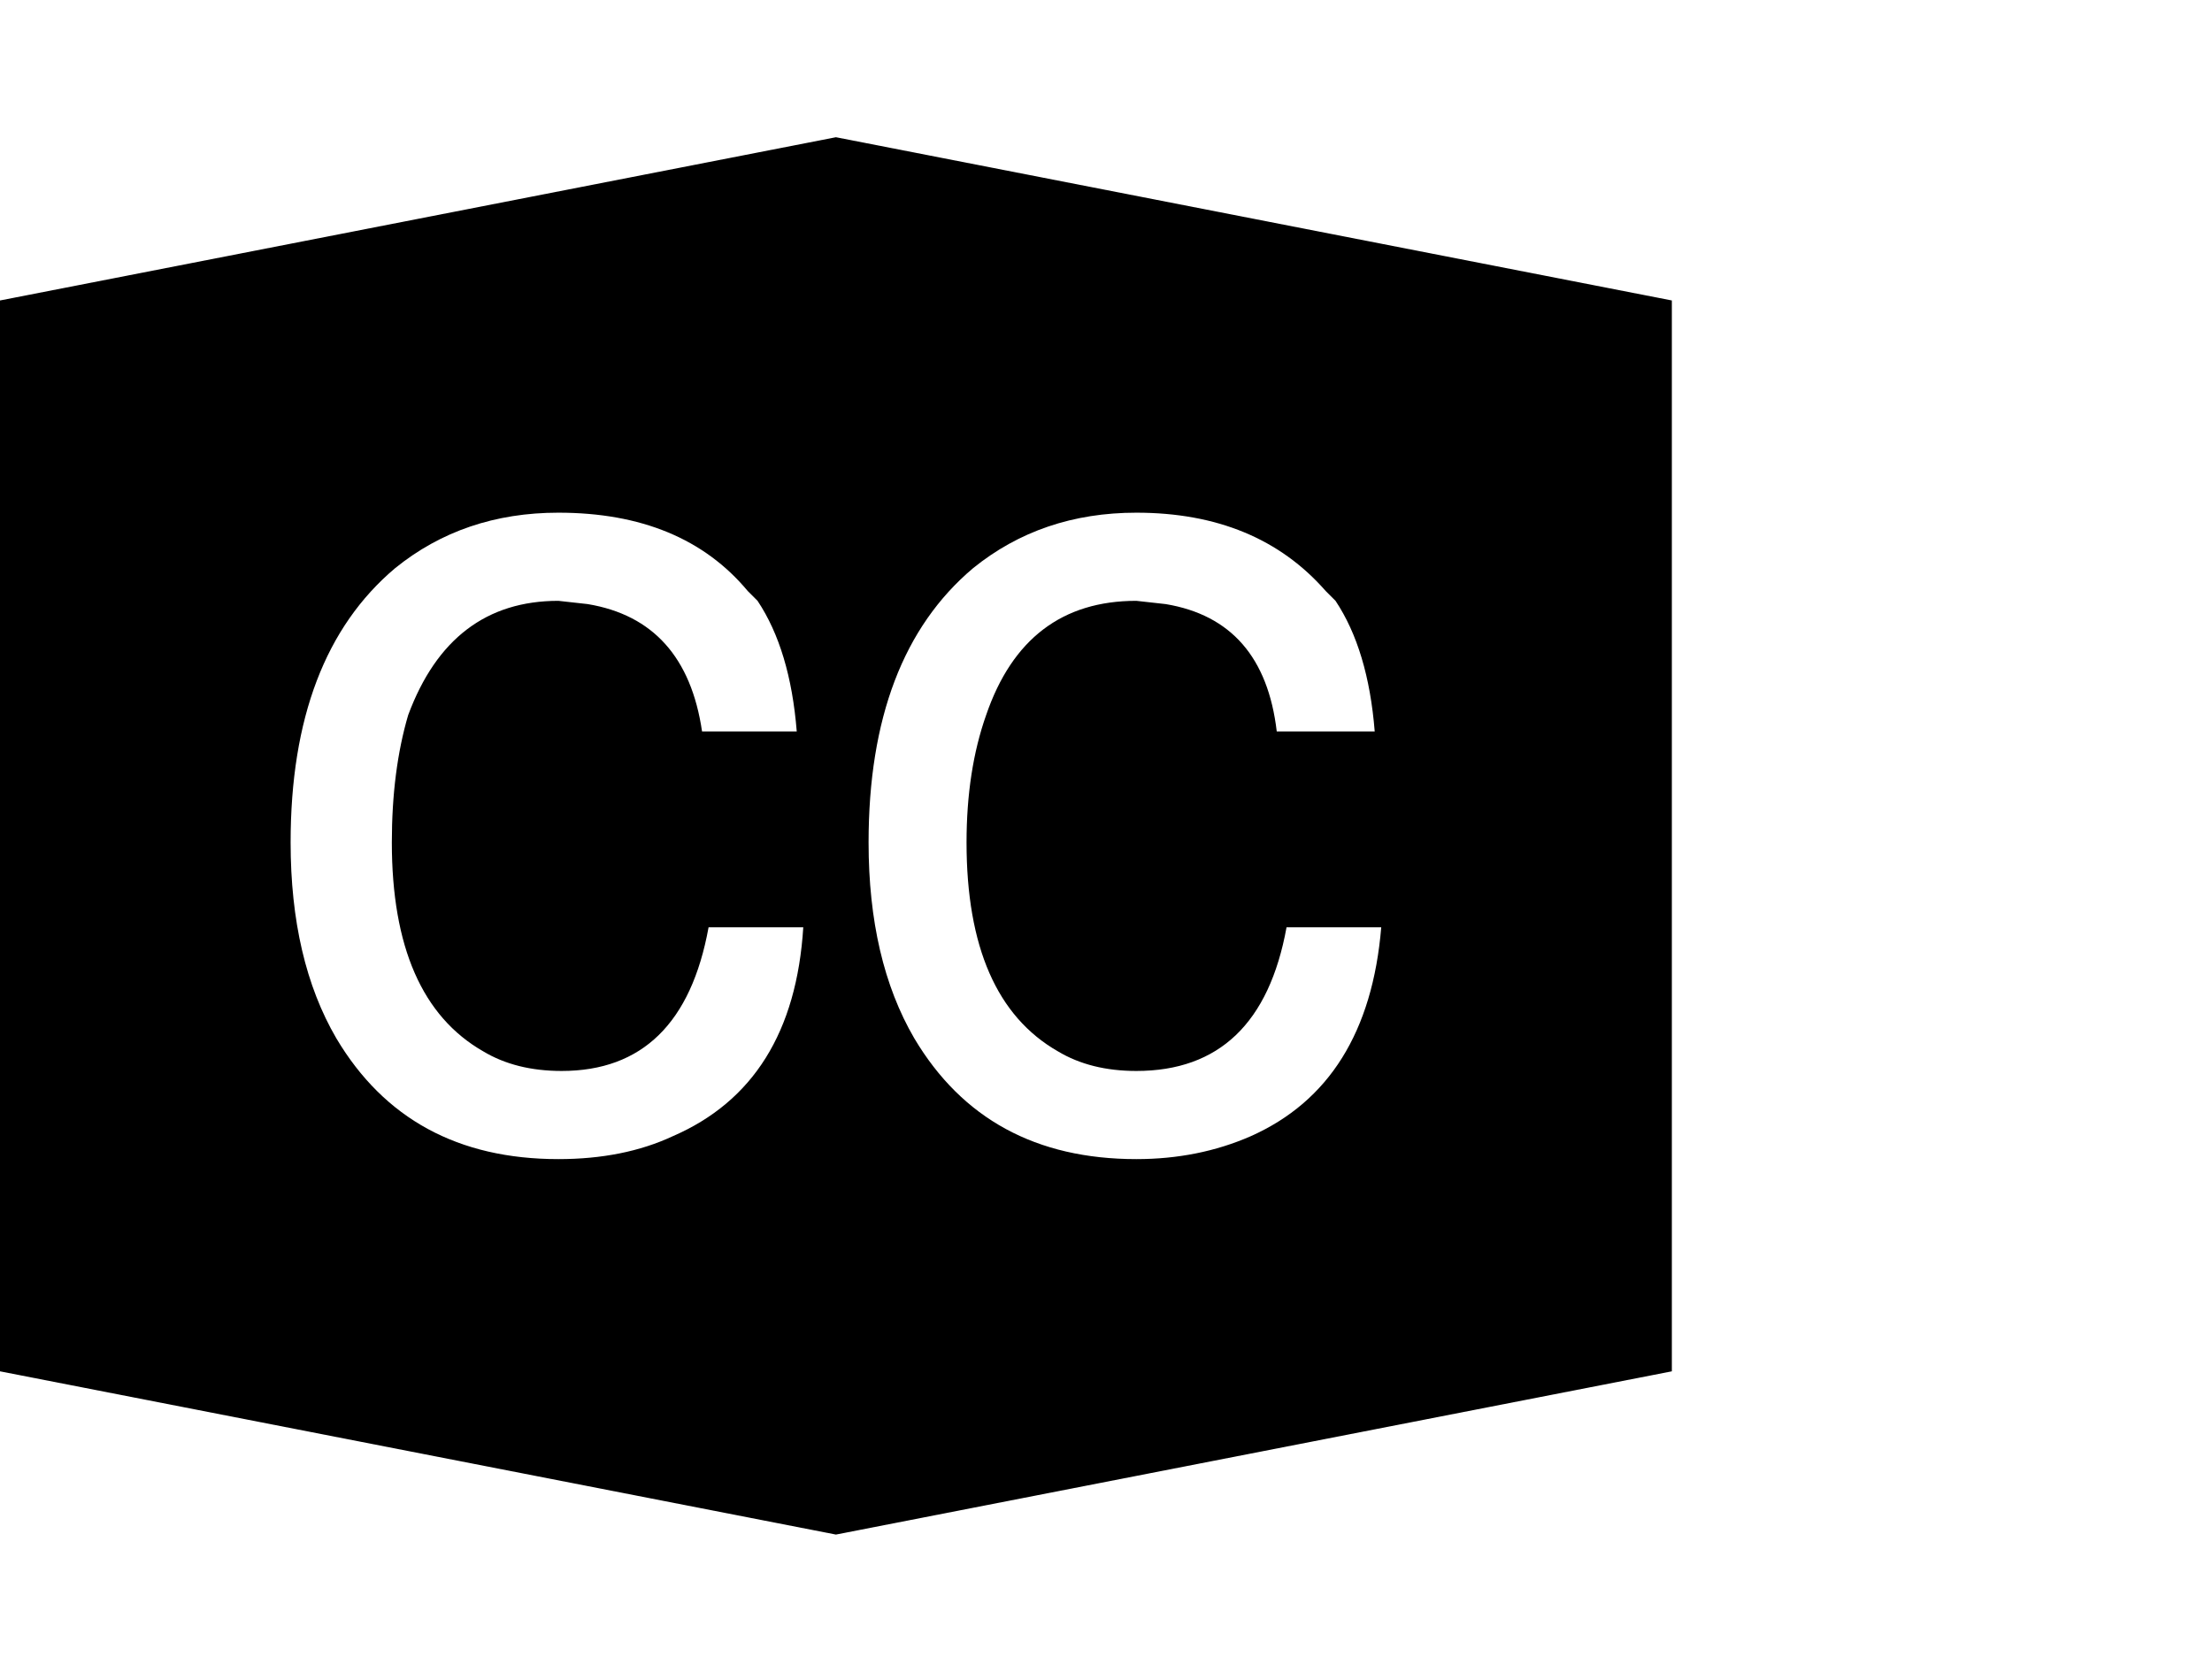
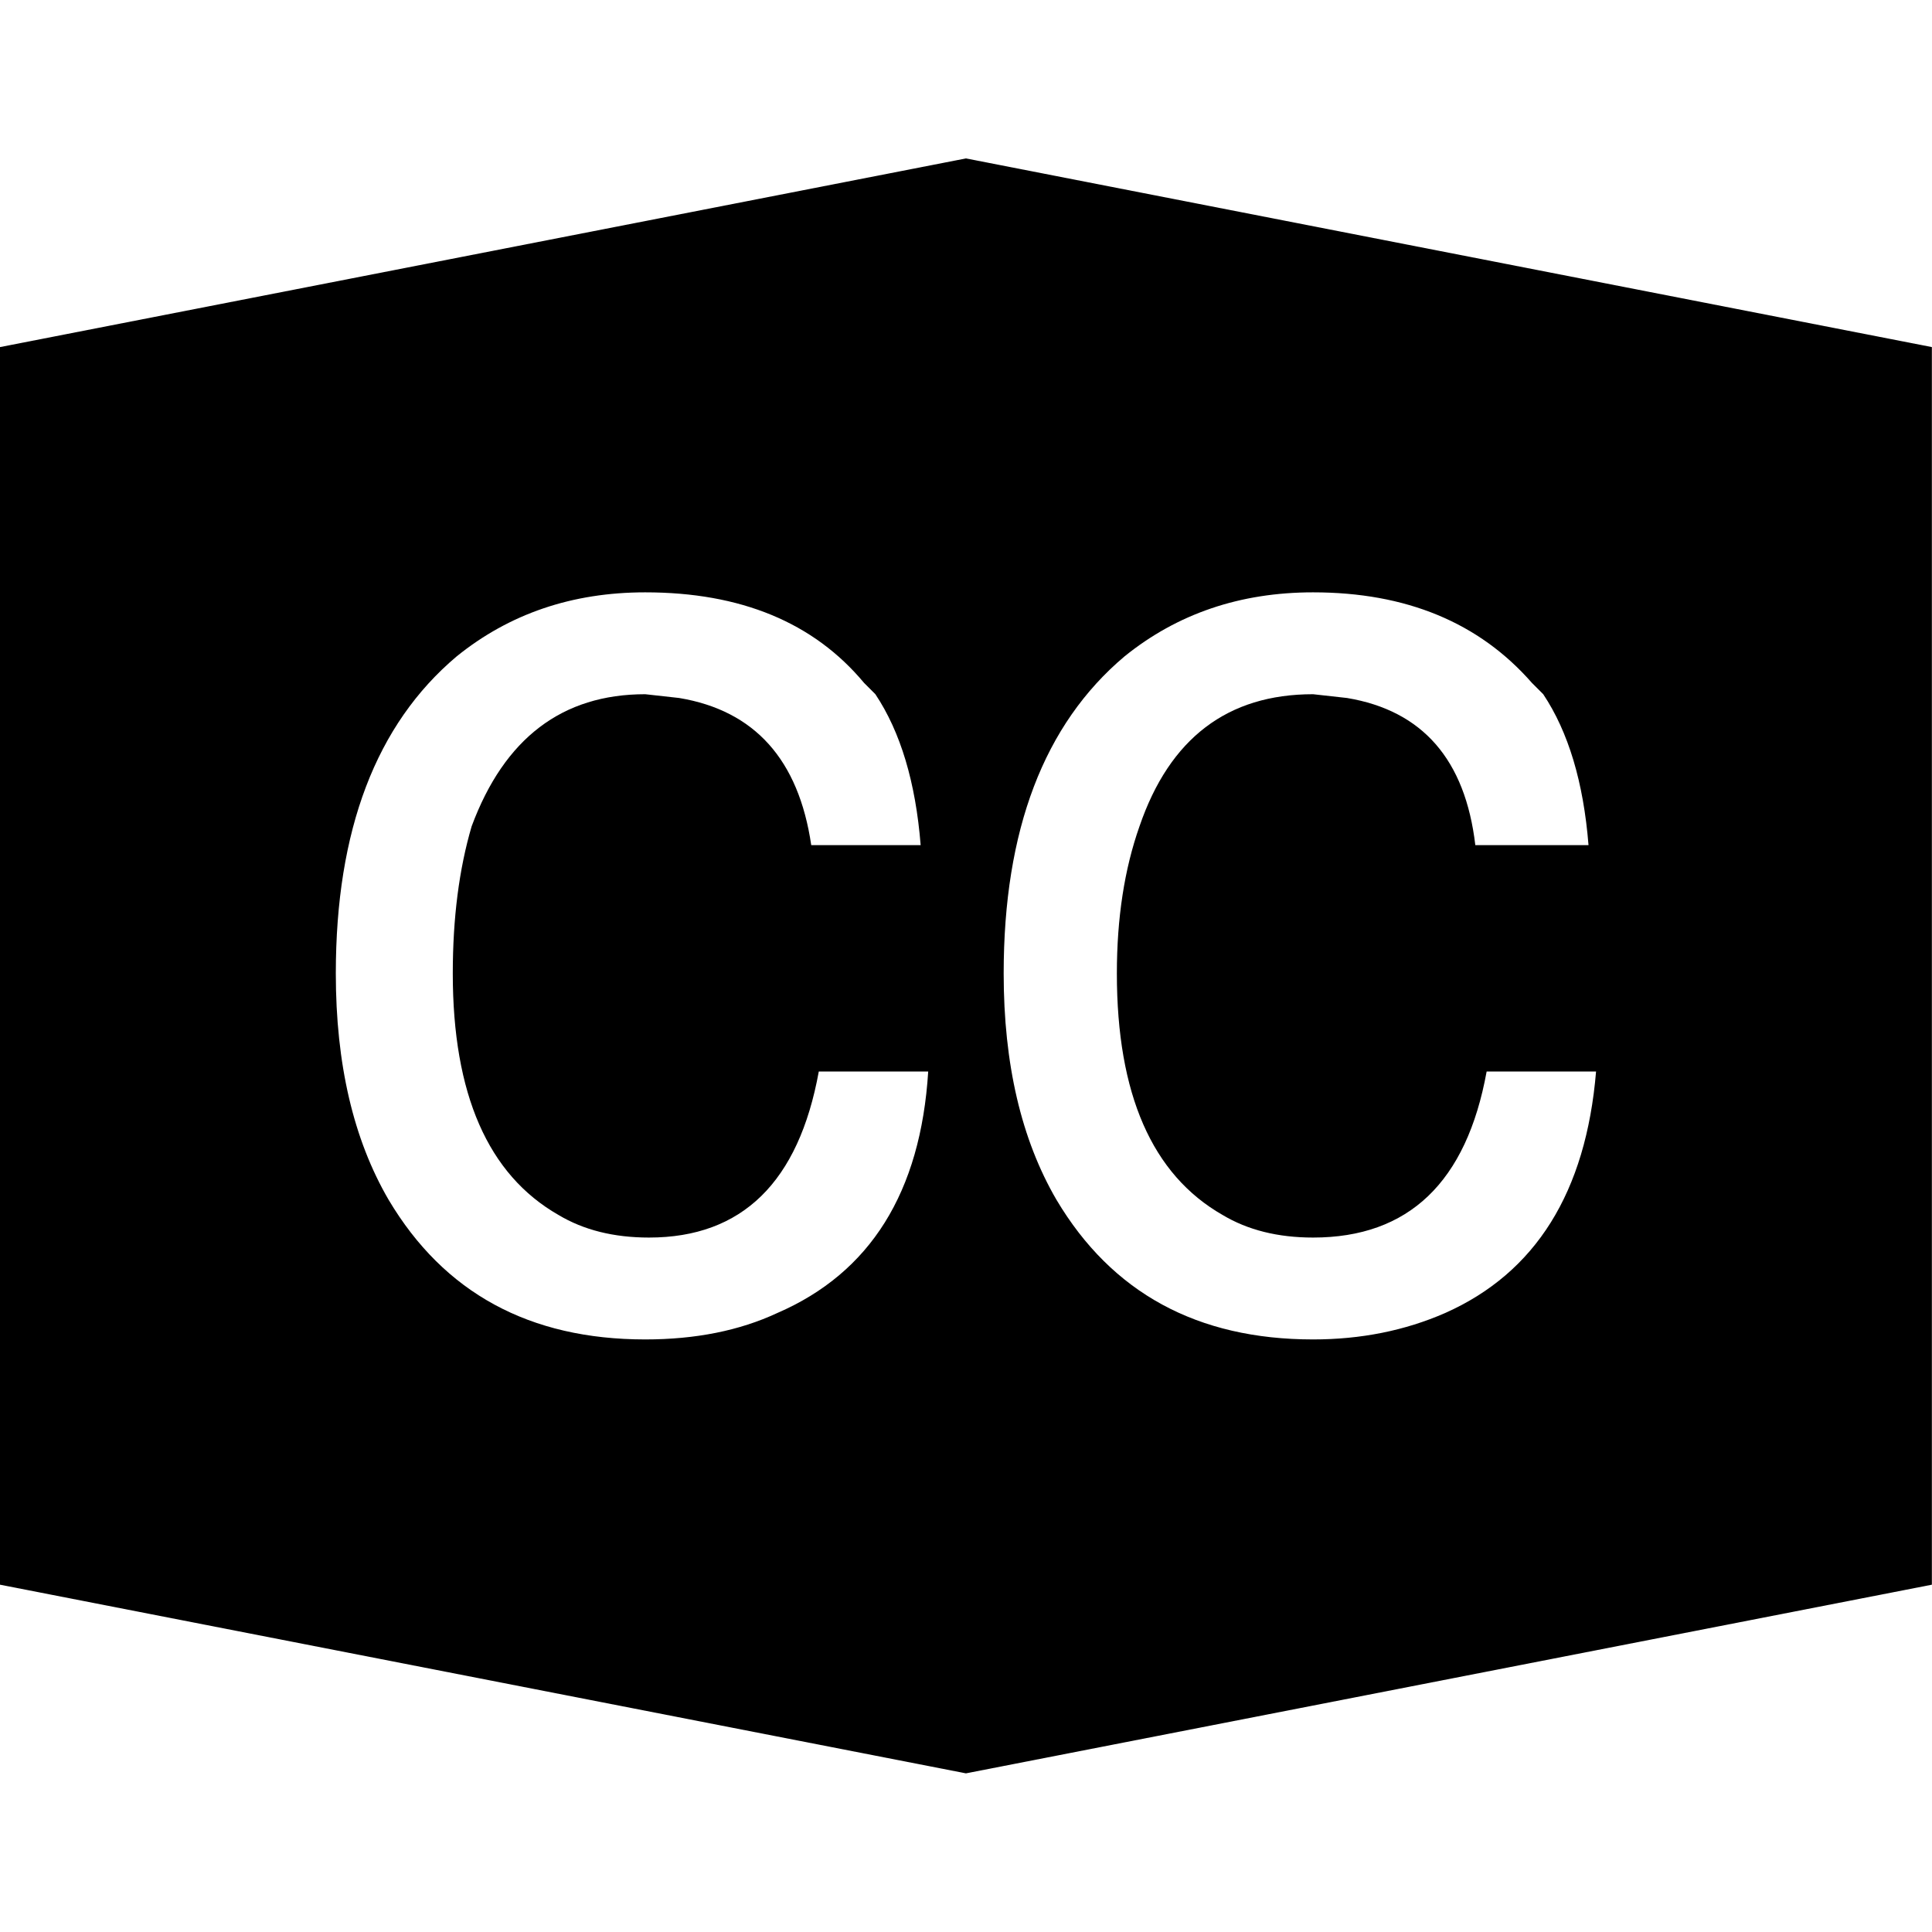
- <svg xmlns="http://www.w3.org/2000/svg" height="1000" width="1323">
-   <path d="M0 820.324l0-640.584l499.968-97.65 499.968 97.65l0 640.584l-499.968 97.65zm173.817-316.386q0 70.308 27.342 117.18 42.966 72.261 132.804 72.261 39.06 0 68.355-13.671 72.261-31.248 78.12-124.992l-56.637 0q-15.624 85.932-87.885 85.932-27.342 0-46.872-11.718-54.684-31.248-54.684-124.992 0-42.966 9.765-76.167 25.389-68.355 89.838-68.355l17.577 1.953q58.59 9.765 68.355 76.167l56.637 0q-3.906-48.825-23.436-78.12l-5.859-5.859q-39.06-46.872-113.274-46.872-56.637 0-97.65 33.201-62.496 52.731-62.496 164.052zm345.681 0q0 70.308 27.342 117.18 42.966 72.261 132.804 72.261 37.107 0 68.355-13.671 70.308-31.248 78.12-124.992l-56.637 0q-15.624 85.932-89.838 85.932-27.342 0-46.872-11.718-54.684-31.248-54.684-124.992 0-42.966 11.718-76.167 23.436-68.355 89.838-68.355l17.577 1.953q58.59 9.765 66.402 76.167l58.59 0q-3.906-48.825-23.436-78.12l-5.859-5.859q-41.013-46.872-113.274-46.872-56.637 0-97.65 33.201-62.496 52.731-62.496 164.052z" />
+ <svg xmlns="http://www.w3.org/2000/svg" height="1000" width="1000">
+   <path d="M0 820.234l0 -640.584l499.968 -97.65 499.968 97.65l0 640.584l-499.968 97.65zm173.817 -316.386q0 70.308 27.342 117.18 42.966 72.261 132.804 72.261 39.06 0 68.355 -13.671 72.261 -31.248 78.12 -124.992l-56.637 0q-15.624 85.932 -87.885 85.932 -27.342 0 -46.872 -11.718 -54.684 -31.248 -54.684 -124.992 0 -42.966 9.765 -76.167 25.389 -68.355 89.838 -68.355l17.577 1.953q58.59 9.765 68.355 76.167l56.637 0q-3.906 -48.825 -23.436 -78.12l-5.859 -5.859q-39.06 -46.872 -113.274 -46.872 -56.637 0 -97.65 33.201 -62.496 52.731 -62.496 164.052zm345.681 0q0 70.308 27.342 117.18 42.966 72.261 132.804 72.261 37.107 0 68.355 -13.671 70.308 -31.248 78.12 -124.992l-56.637 0q-15.624 85.932 -89.838 85.932 -27.342 0 -46.872 -11.718 -54.684 -31.248 -54.684 -124.992 0 -42.966 11.718 -76.167 23.436 -68.355 89.838 -68.355l17.577 1.953q58.59 9.765 66.402 76.167l58.59 0q-3.906 -48.825 -23.436 -78.12l-5.859 -5.859q-41.013 -46.872 -113.274 -46.872 -56.637 0 -97.65 33.201 -62.496 52.731 -62.496 164.052z" />
</svg>
